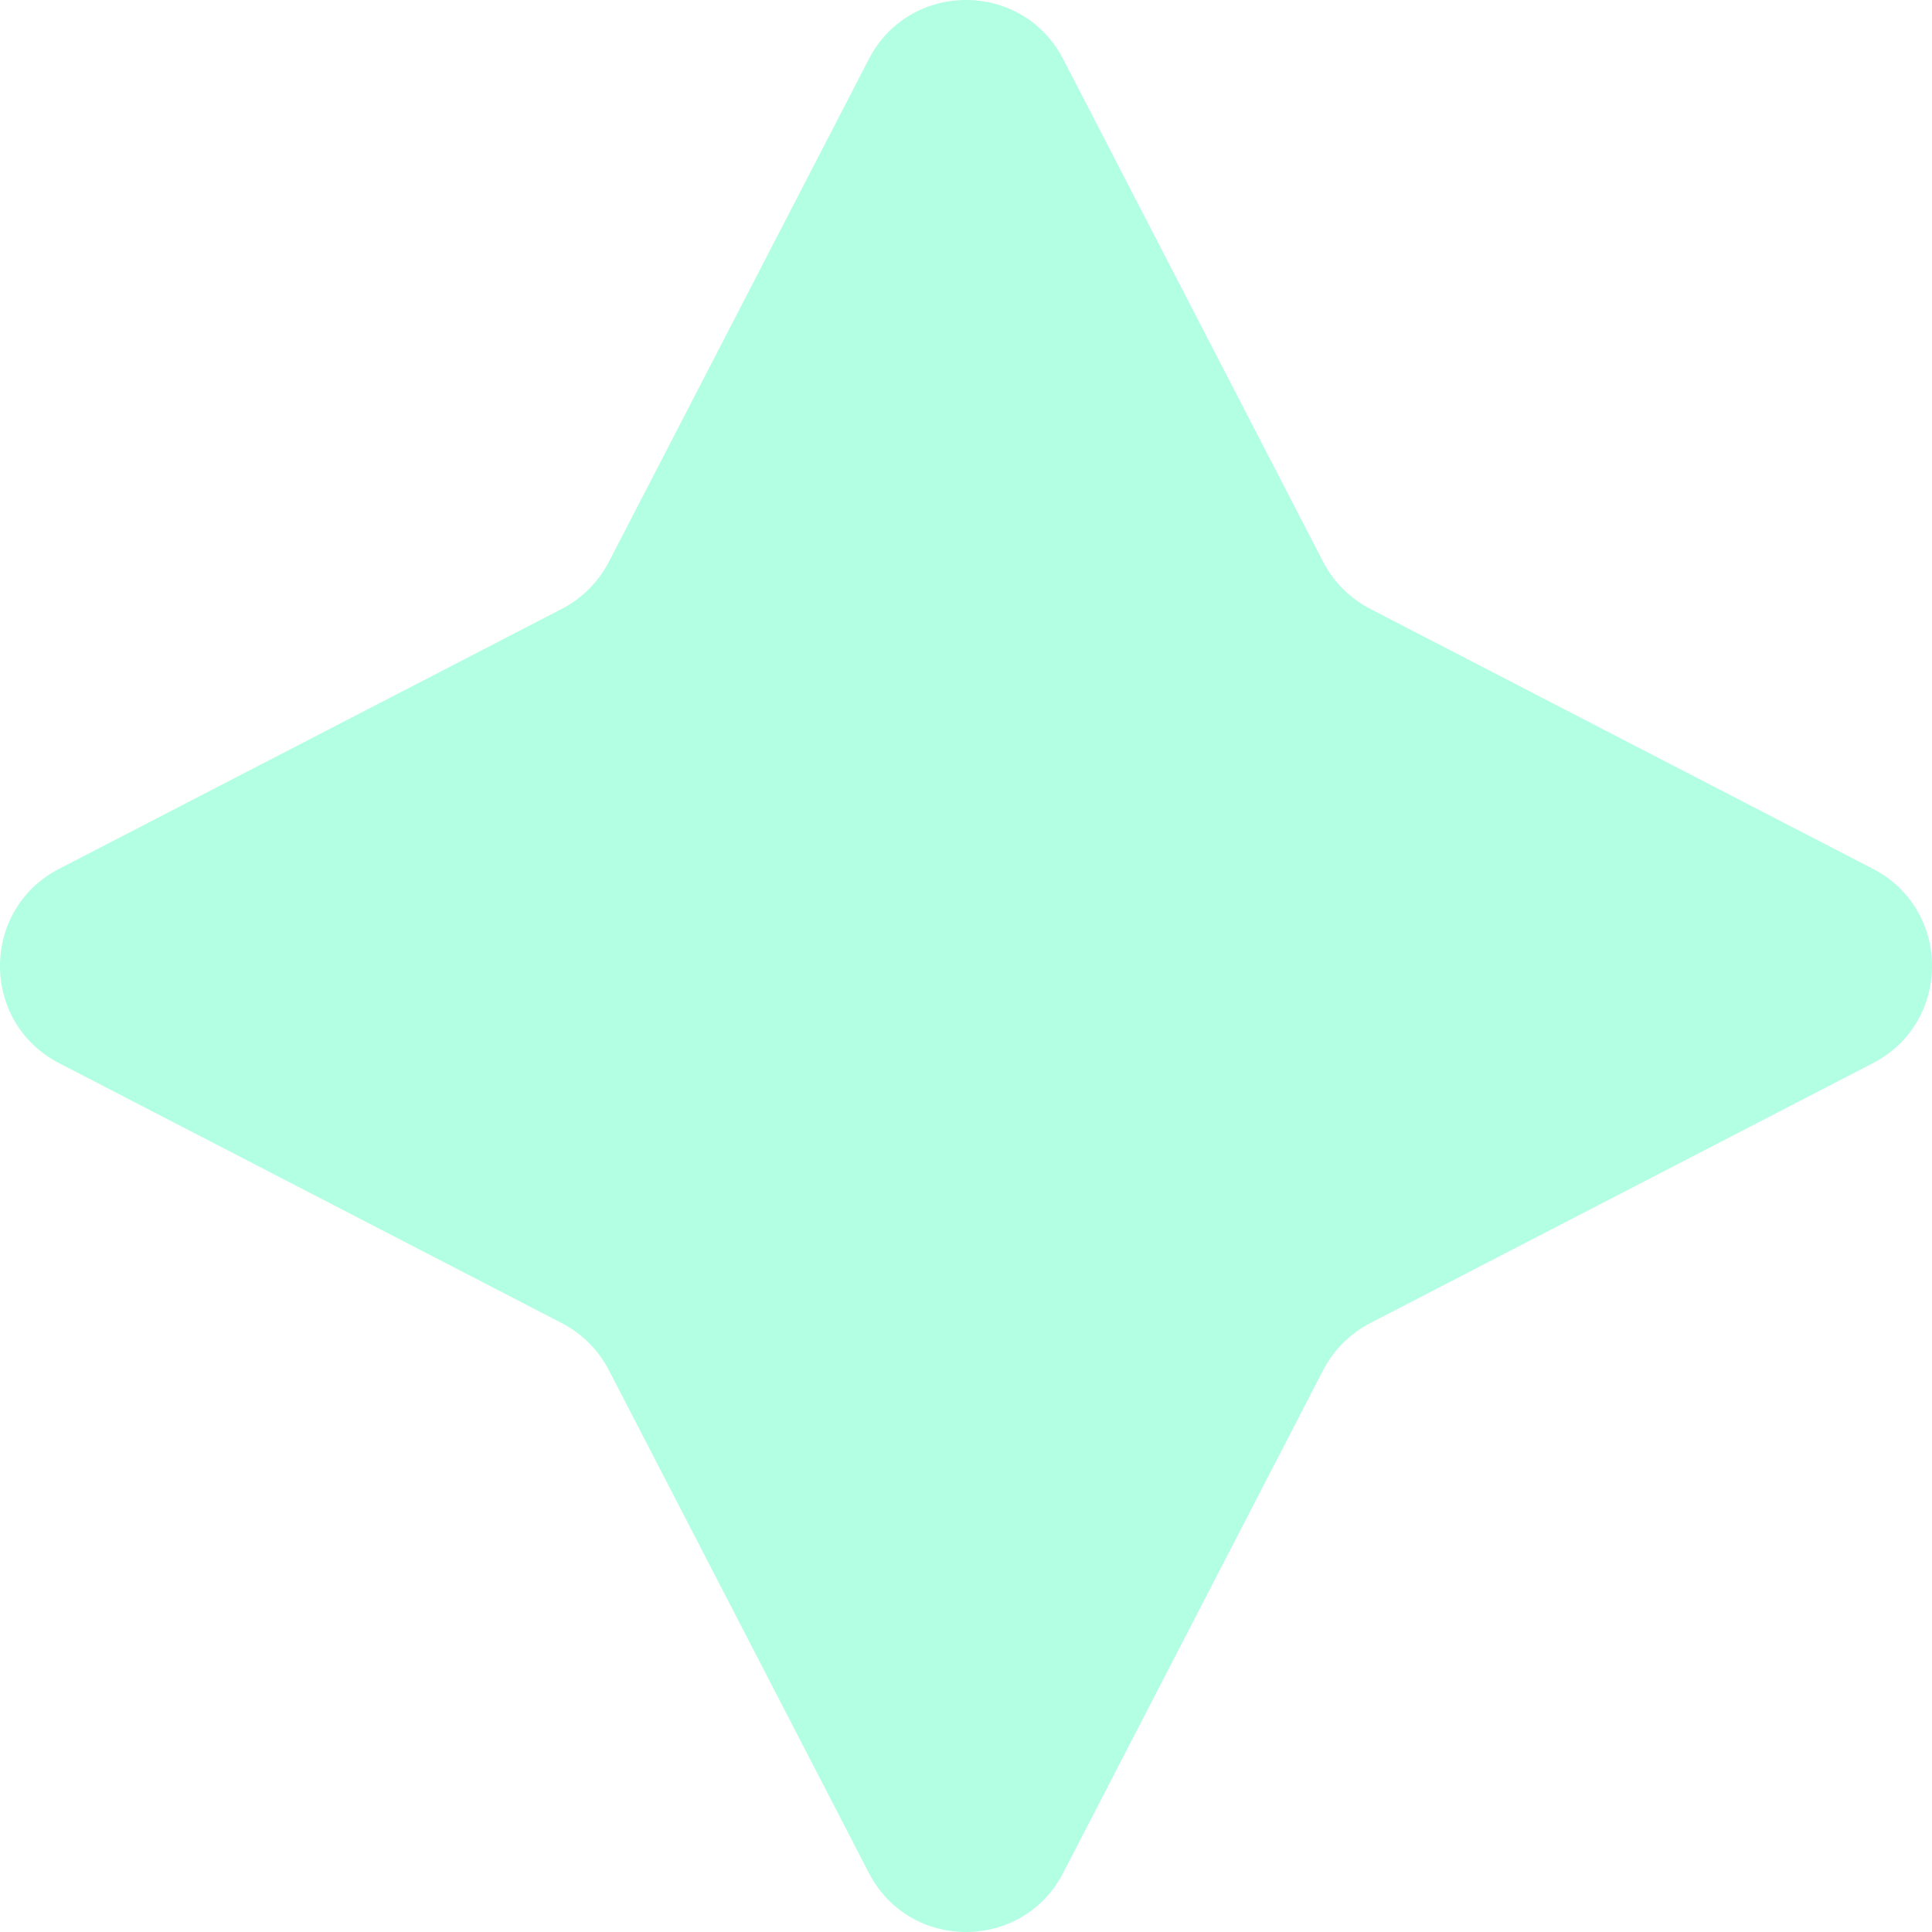
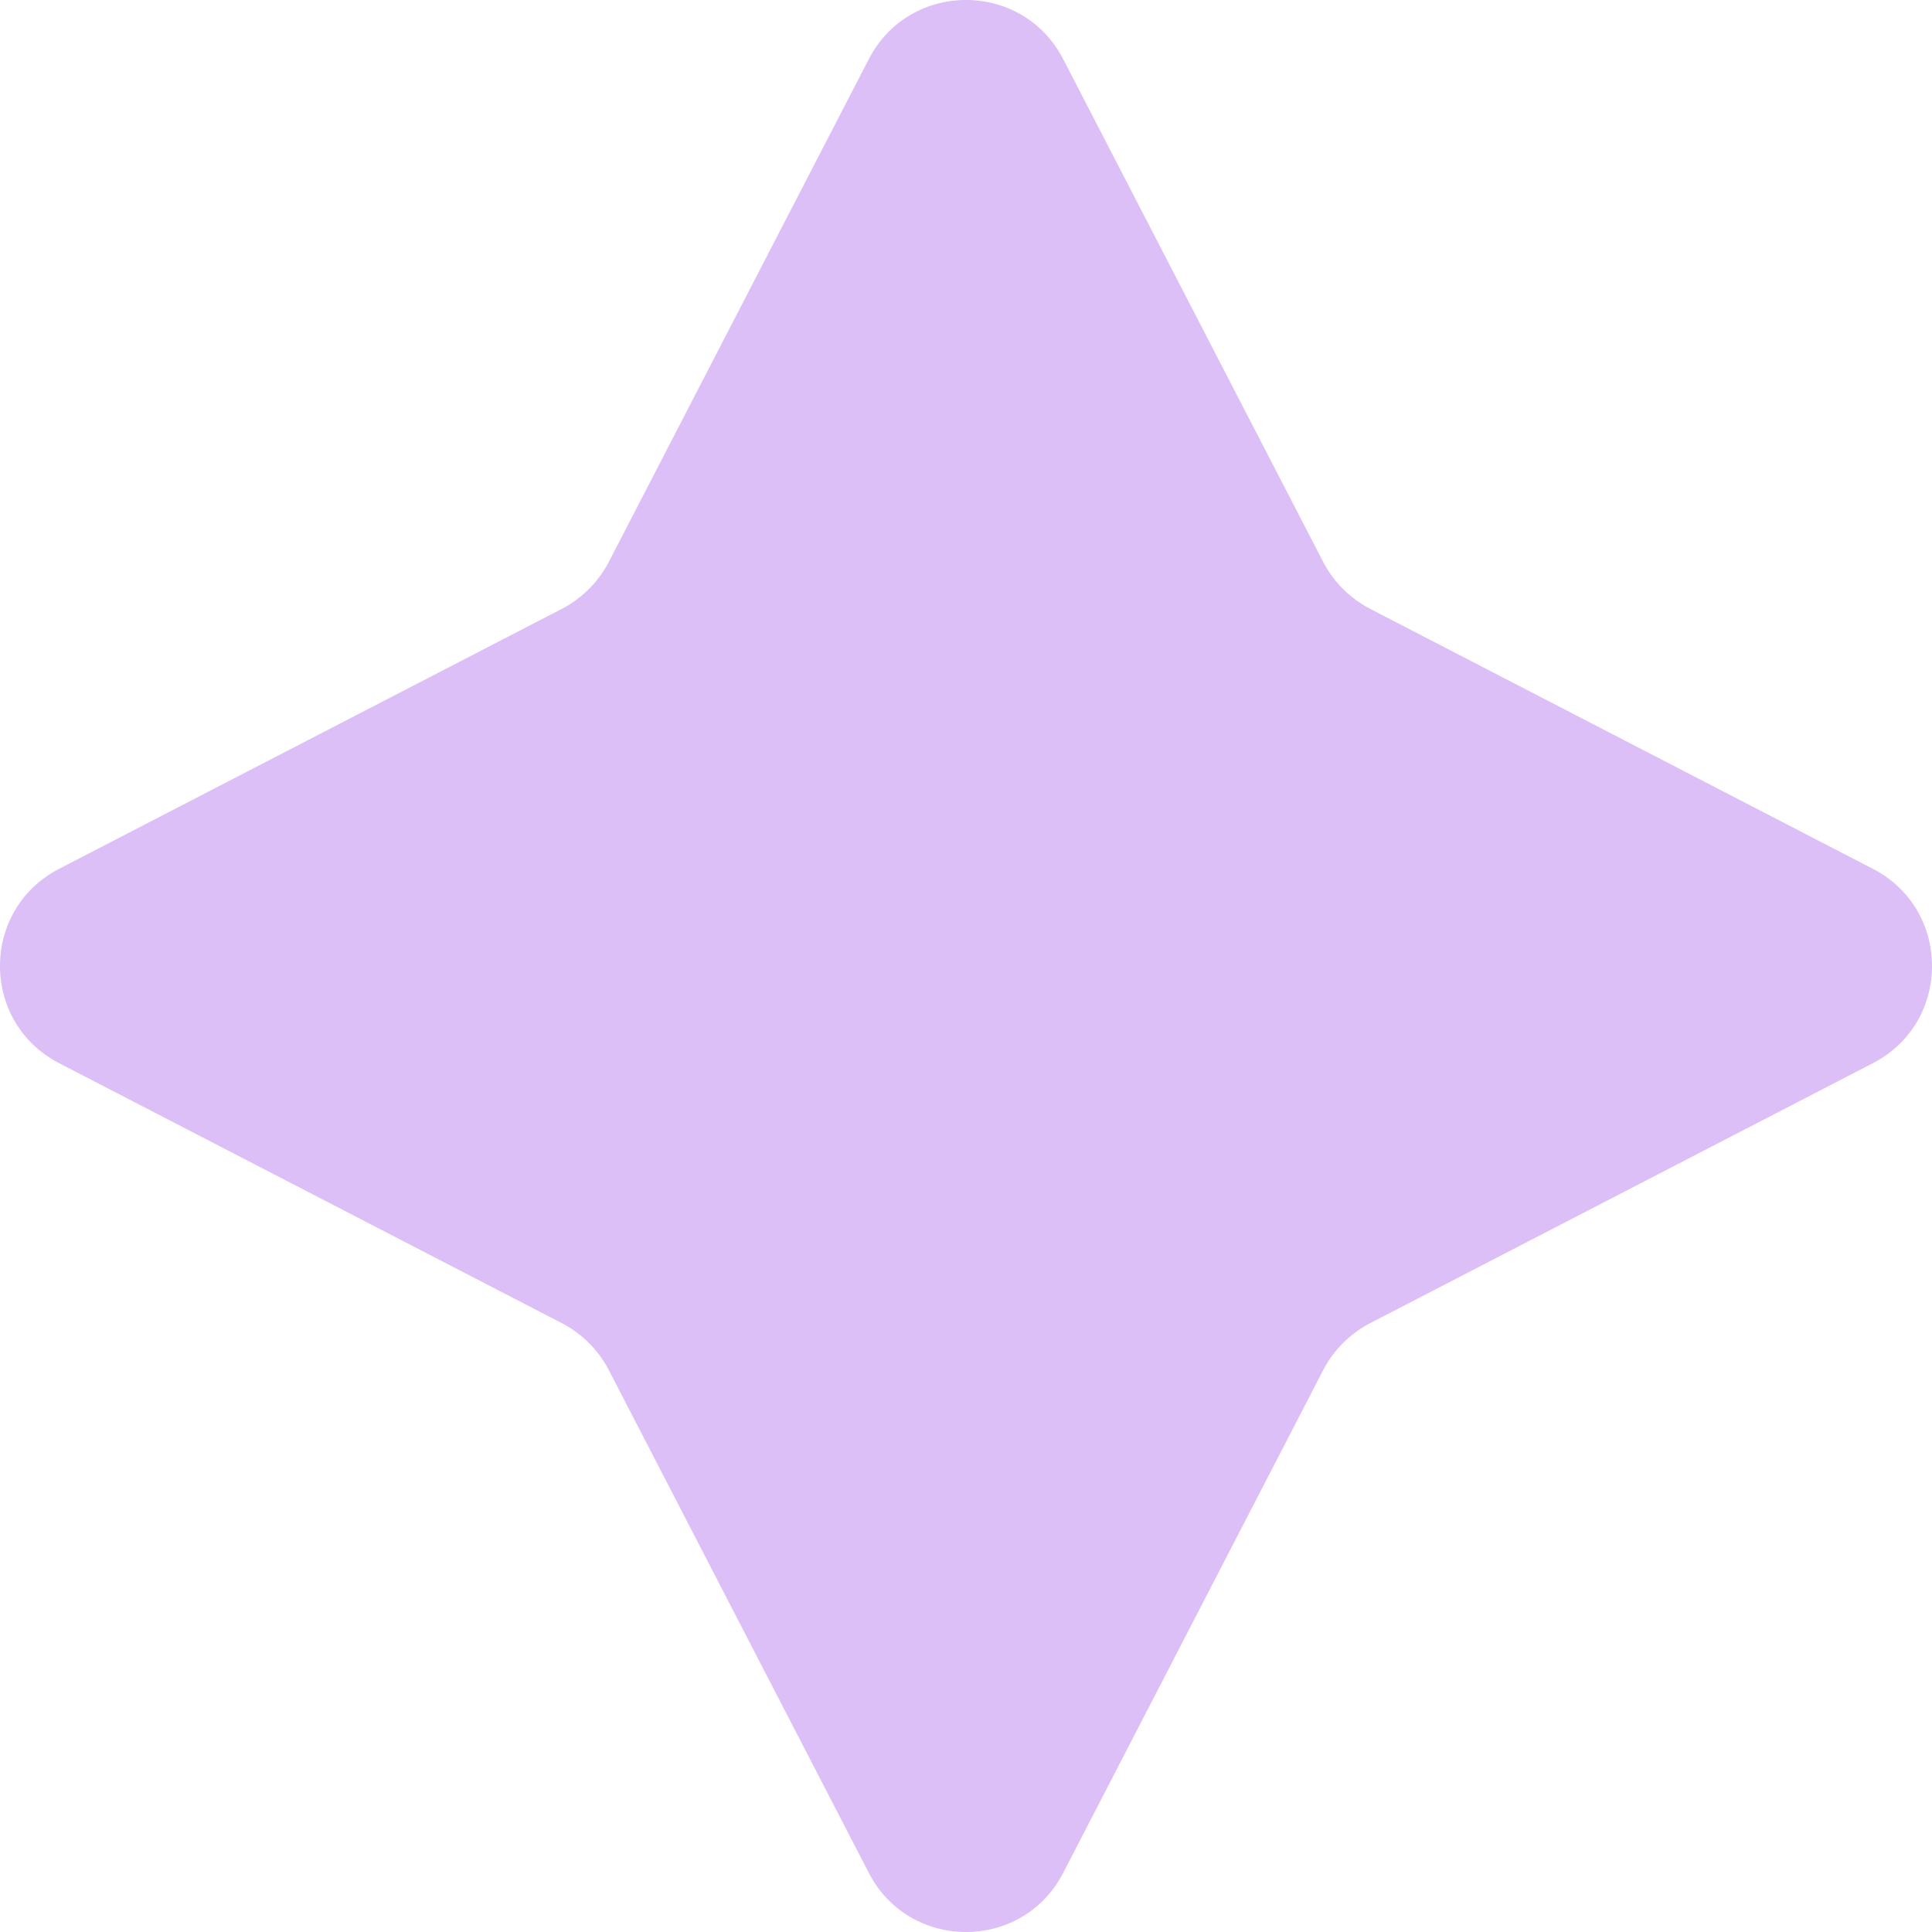
<svg xmlns="http://www.w3.org/2000/svg" width="22" height="22" viewBox="0 0 22 22" fill="none">
-   <path d="M9.893 0.674C10.357 -0.225 11.643 -0.225 12.107 0.674L15.067 6.398C15.186 6.627 15.373 6.814 15.602 6.933L21.326 9.893C22.225 10.357 22.225 11.643 21.326 12.107L15.602 15.067C15.373 15.186 15.186 15.373 15.067 15.602L12.107 21.326C11.643 22.225 10.357 22.225 9.893 21.326L6.933 15.602C6.814 15.373 6.627 15.186 6.398 15.067L0.674 12.107C-0.225 11.643 -0.225 10.357 0.674 9.893L6.398 6.933C6.627 6.814 6.814 6.627 6.933 6.398L9.893 0.674Z" fill="#00FFA3" fill-opacity="0.3" />
+   <path d="M9.893 0.674C10.357 -0.225 11.643 -0.225 12.107 0.674L15.067 6.398C15.186 6.627 15.373 6.814 15.602 6.933L21.326 9.893C22.225 10.357 22.225 11.643 21.326 12.107L15.602 15.067C15.373 15.186 15.186 15.373 15.067 15.602L12.107 21.326C11.643 22.225 10.357 22.225 9.893 21.326L6.933 15.602C6.814 15.373 6.627 15.186 6.398 15.067L0.674 12.107C-0.225 11.643 -0.225 10.357 0.674 9.893L6.398 6.933C6.627 6.814 6.814 6.627 6.933 6.398L9.893 0.674Z" fill="#8A2BE2" fill-opacity="0.3" />
</svg>
